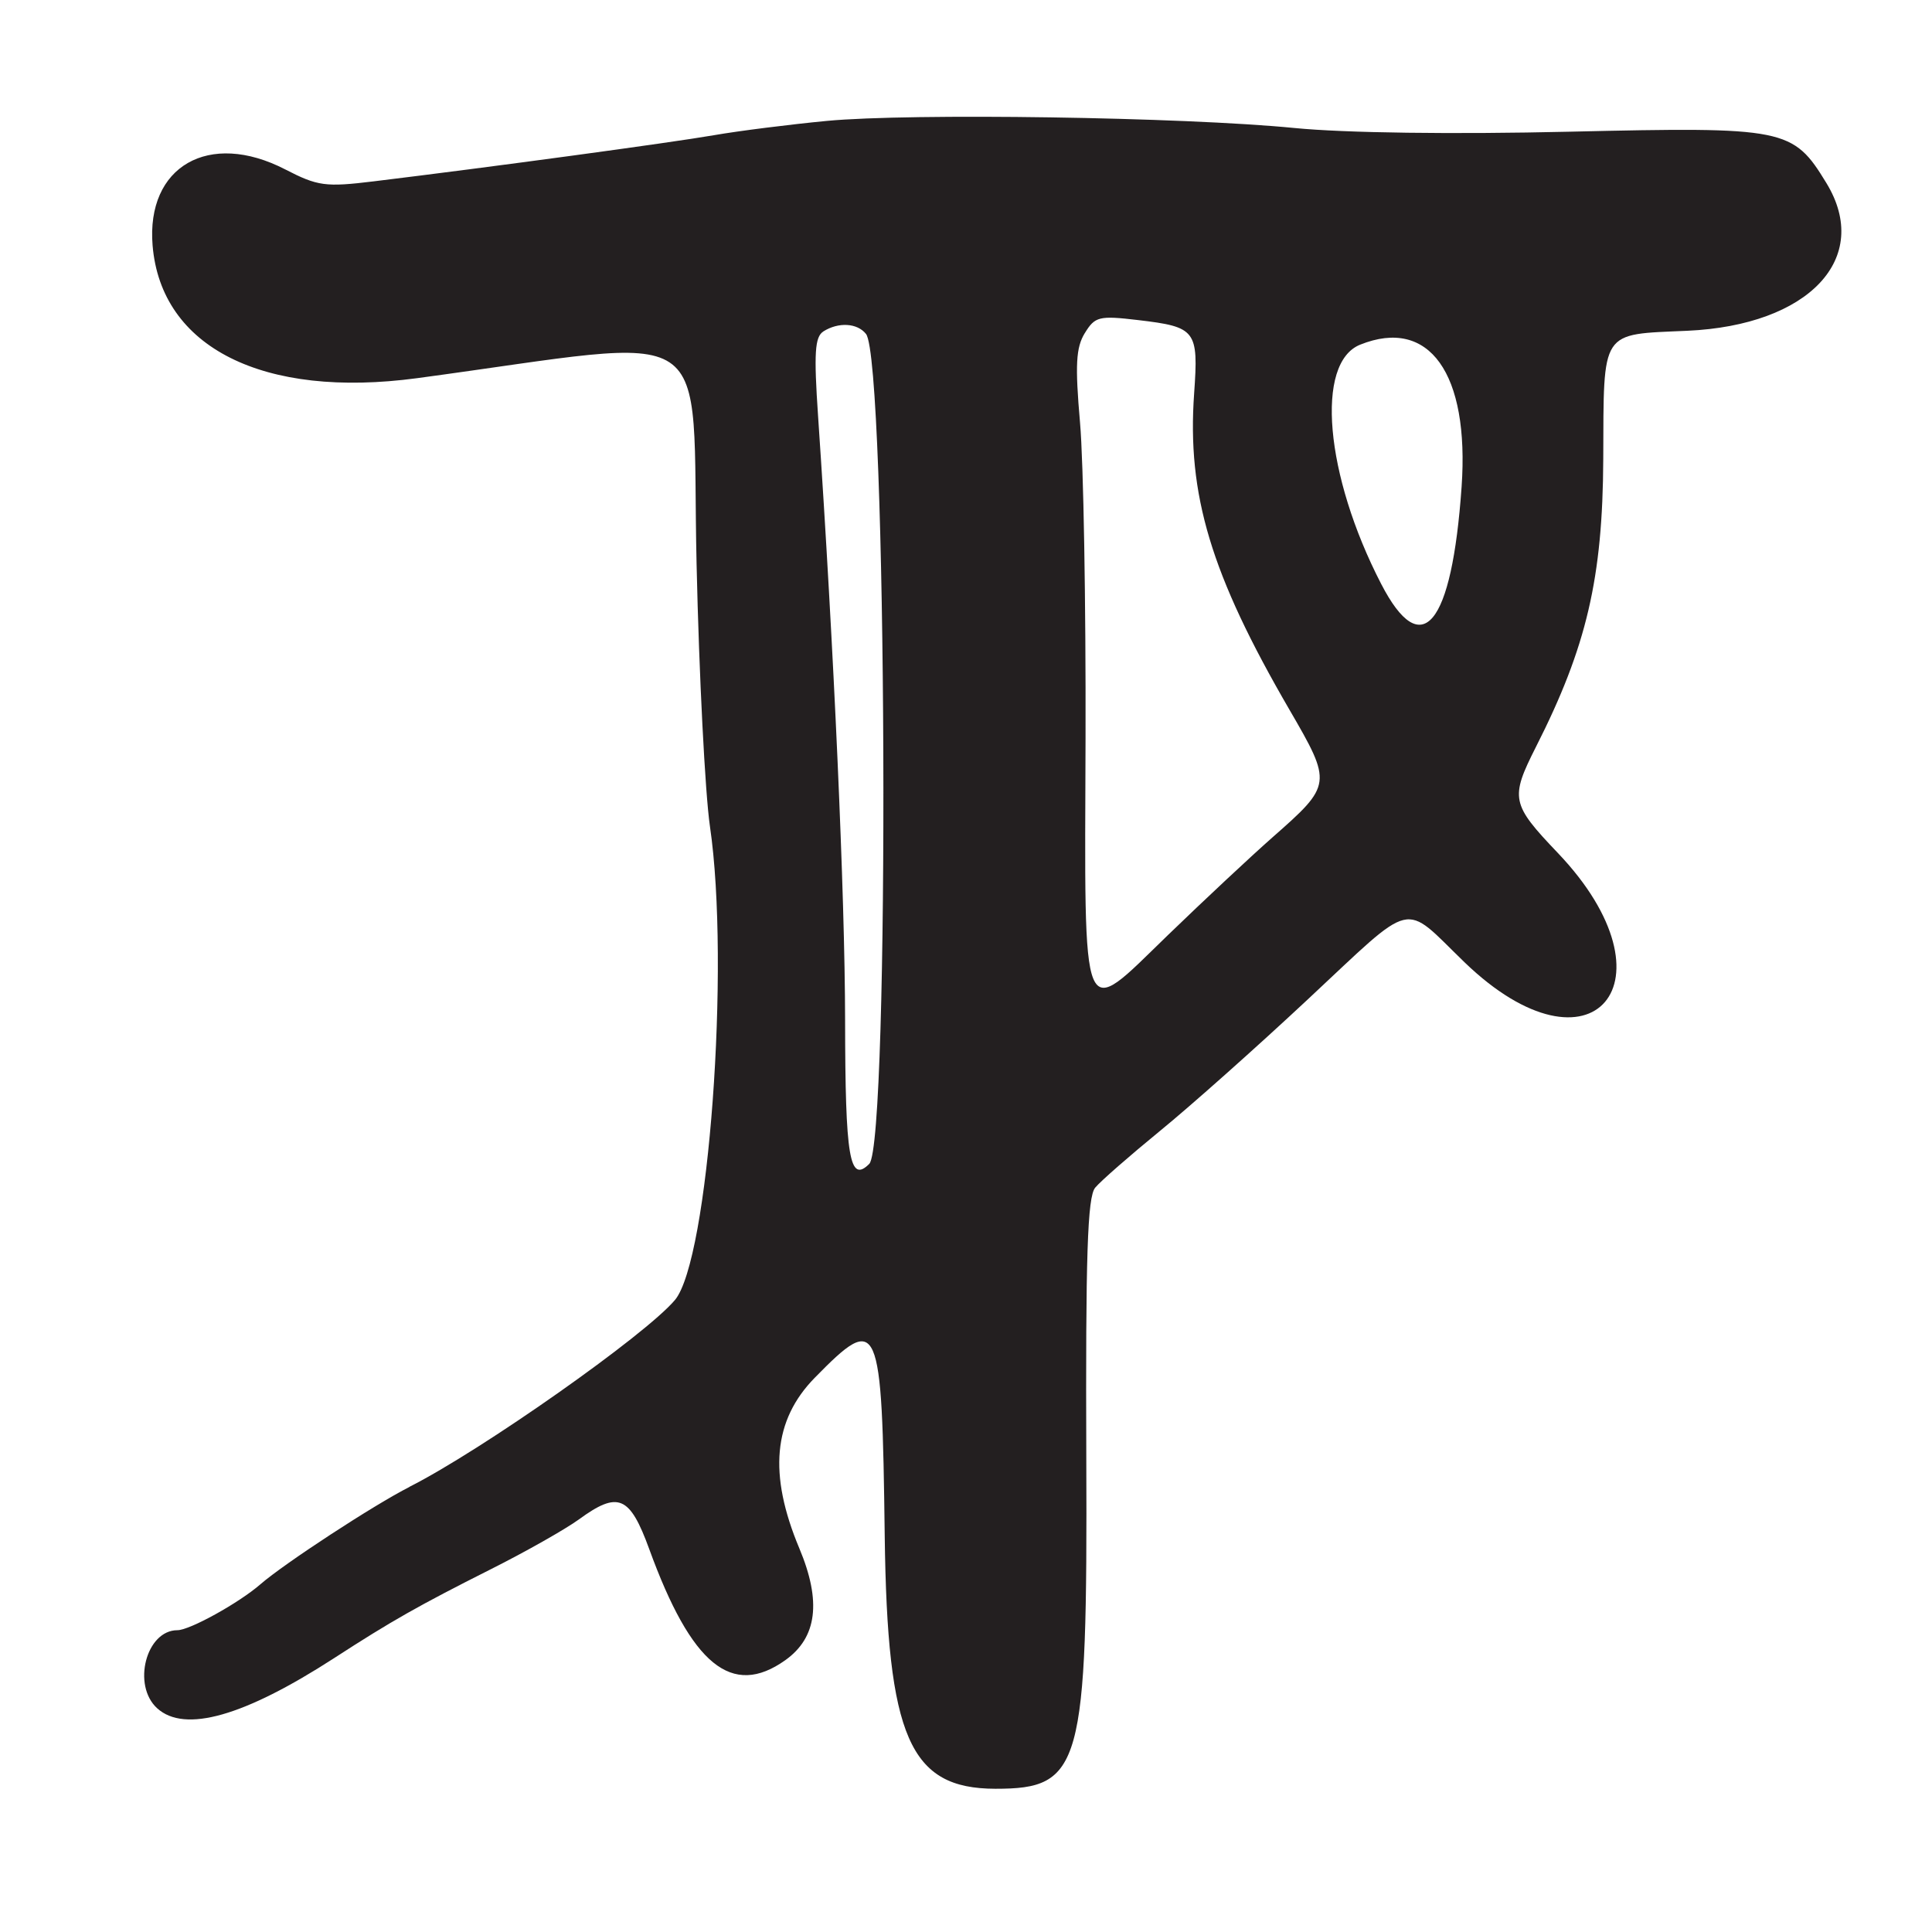
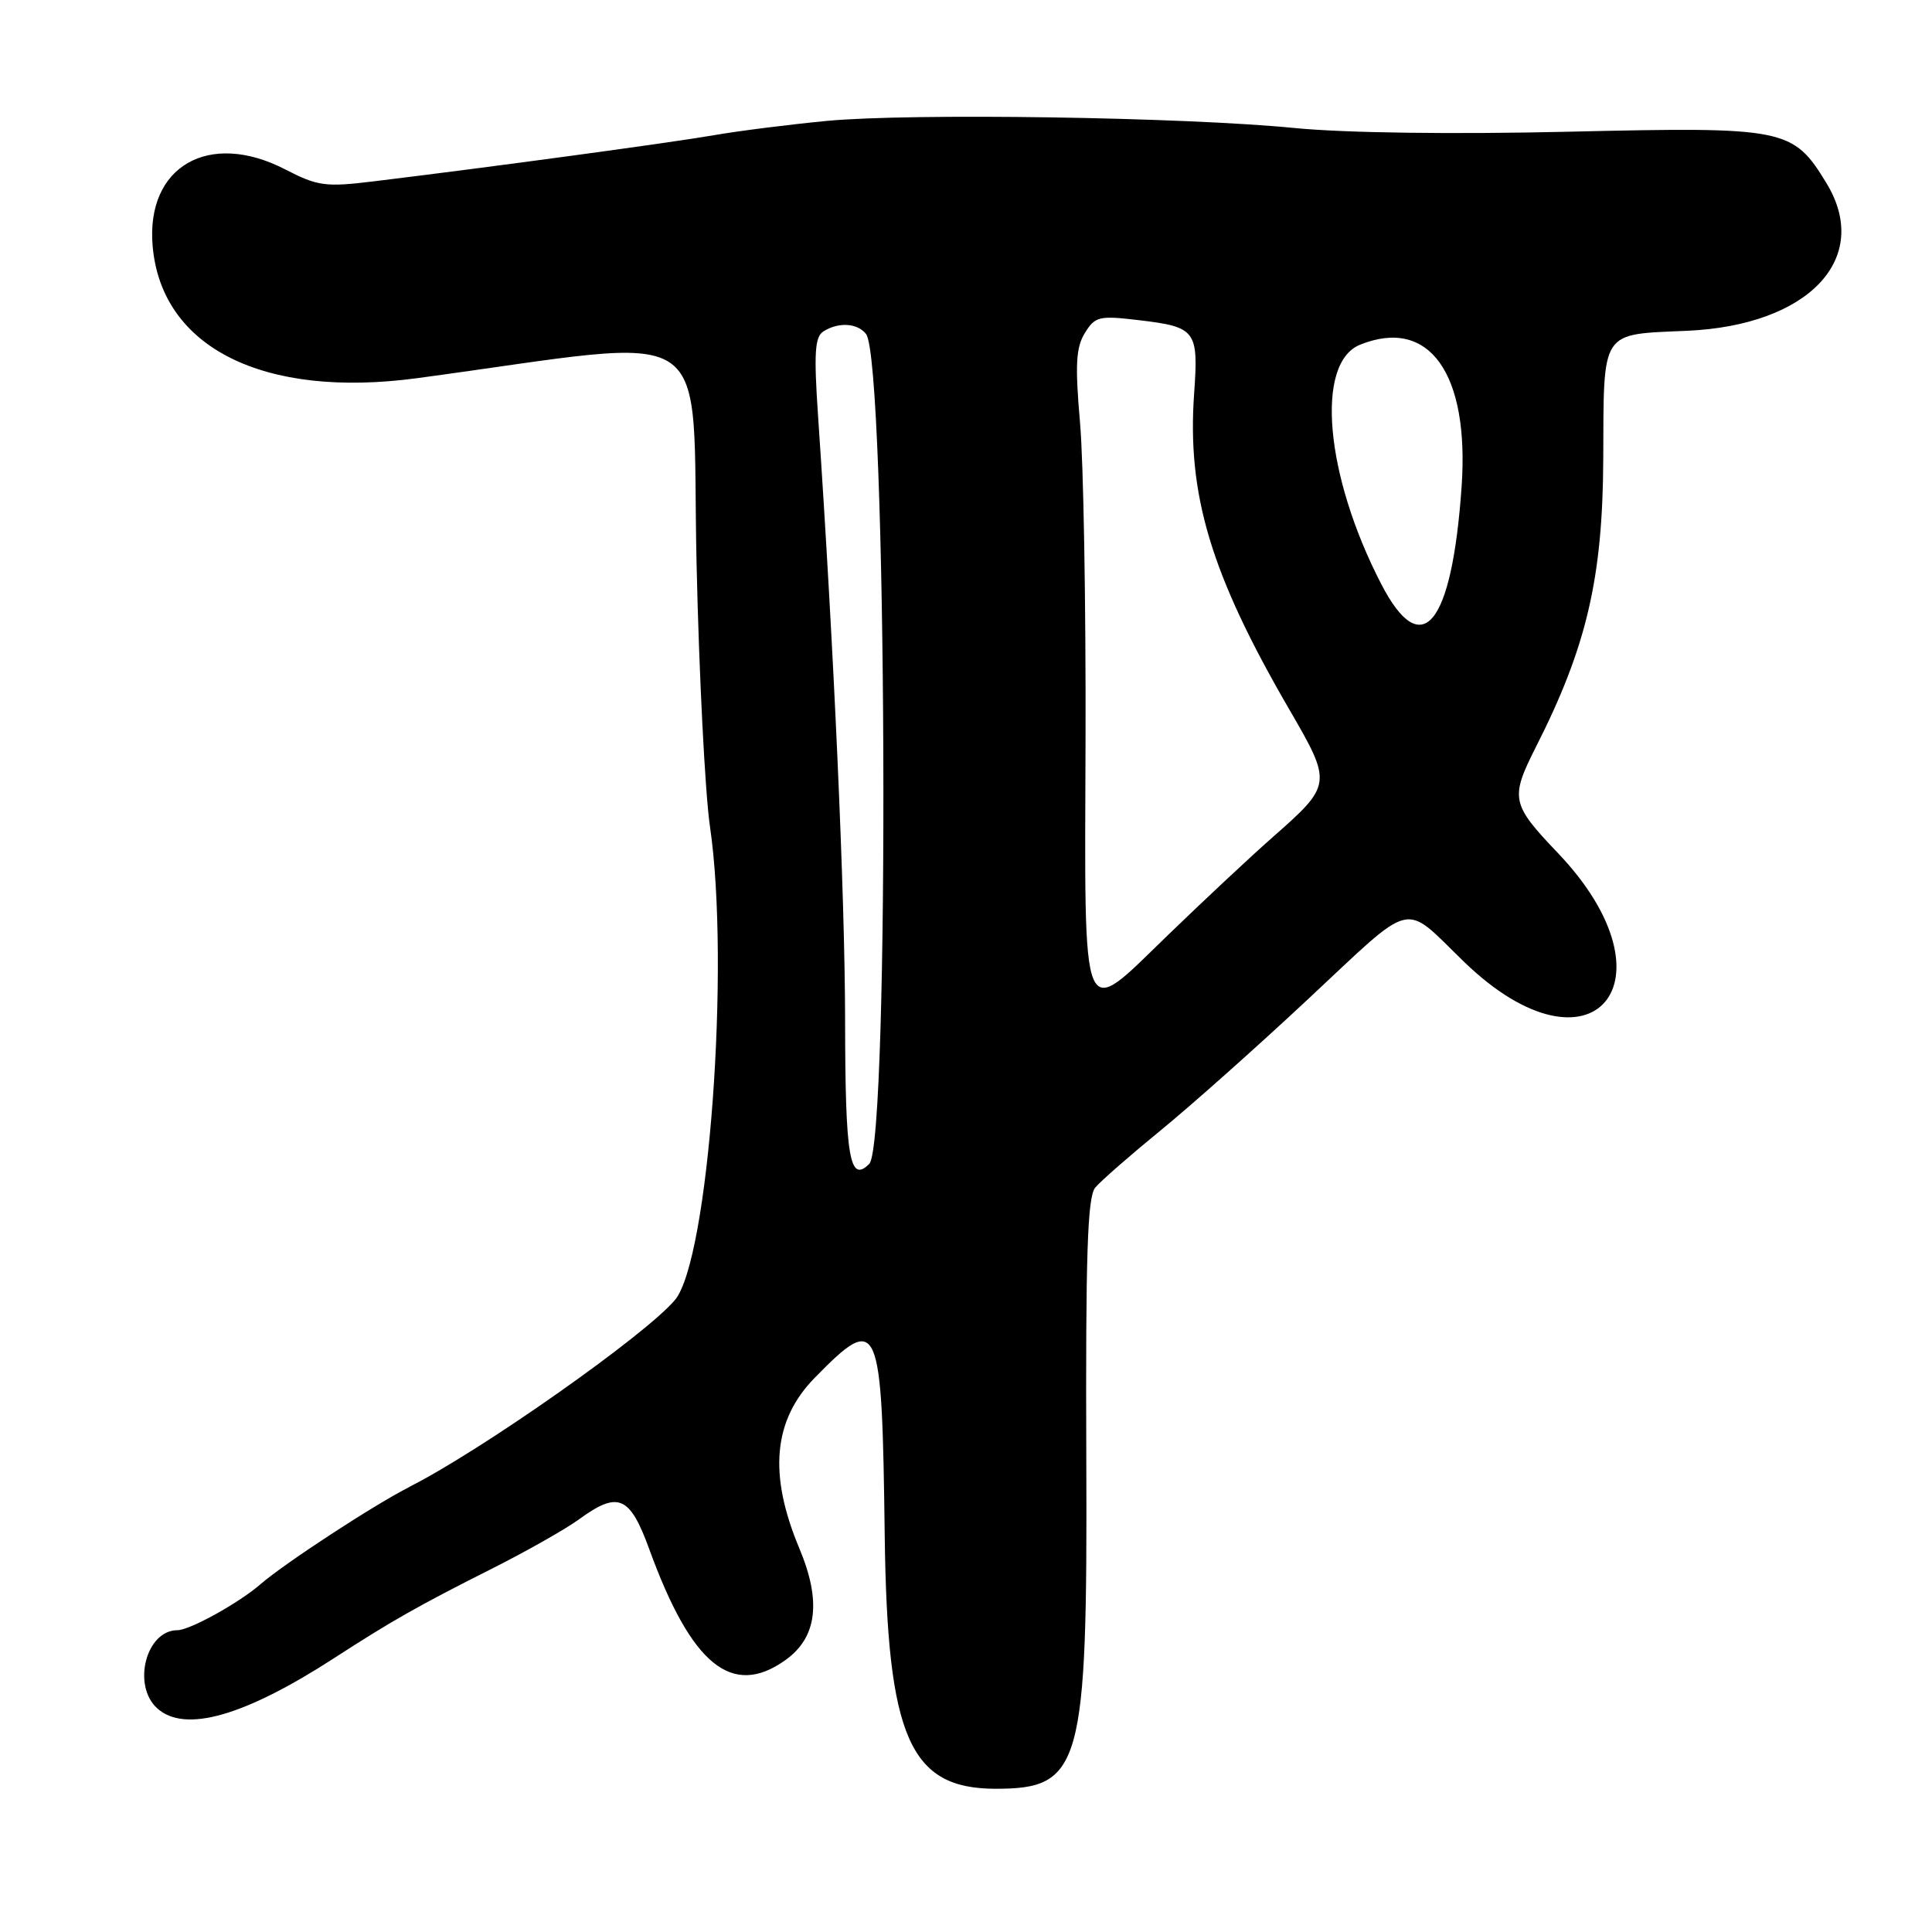
<svg xmlns="http://www.w3.org/2000/svg" id="Layer_1" data-name="Layer 1" viewBox="0 0 256 256">
-   <defs>
-     <style>
-       .cls-1 {
-         fill: #231f20;
-       }
-     </style>
-   </defs>
-   <path class="cls-1" d="M54.25,197.03c-4.67,2.36-16.59,10.15-19.75,12.9-2.84,2.47-9.36,6.08-10.99,6.08-4.15,0-6.04,7.3-2.68,10.35,3.65,3.3,11.51,1.07,23.46-6.66,7.59-4.92,11.22-6.97,20.71-11.75,4.68-2.35,9.93-5.33,11.68-6.6,5.23-3.82,6.76-3.18,9.35,3.92,5.59,15.36,10.96,19.74,18.03,14.71,4.21-3,4.81-7.78,1.85-14.83-4.11-9.8-3.46-16.97,2.05-22.59,8.52-8.69,8.91-7.81,9.27,20.96.34,26.68,3.31,33.48,14.65,33.5,11.43.01,12.22-2.86,12.06-43.67-.1-27.01.15-34.74,1.18-35.98.72-.87,4.59-4.25,8.6-7.53,4.01-3.27,12.8-11.09,19.53-17.38,14.45-13.48,12.47-13.01,20.8-4.96,16.9,16.31,28.62,2.56,12.36-14.49-6.18-6.48-6.33-7.23-2.89-14.04,6.72-13.25,8.85-22.38,8.92-38.15.07-17.29-.46-16.47,11.13-16.99,16.13-.72,24.51-9.61,18.44-19.57-4.43-7.27-5.43-7.47-34-6.81-15.51.36-29.81.17-36.5-.49-14.75-1.45-50.85-1.99-61.94-.94-4.92.47-11.67,1.32-15,1.9-5.7.99-29.52,4.22-45.06,6.11-6.39.78-7.41.64-11.73-1.59-10.09-5.2-18.43-.41-17.56,10.09,1.12,13.52,14.67,20.32,35.05,17.58,40.58-5.46,36.29-8.31,37.03,24.63.33,14.71,1.13,30.35,1.77,34.75,2.71,18.42-.18,57.48-4.64,62.77-3.9,4.64-25.6,19.91-35.17,24.75ZM180.23,45.67c9.15-3.68,14.49,3.81,13.44,18.83-1.29,18.47-5.28,23.29-10.66,12.87-7.45-14.42-8.76-29.3-2.78-31.7ZM143.75,44.13c1.34-2.19,1.89-2.33,7.04-1.72,7.7.91,8.03,1.34,7.44,9.71-.96,13.44,2.21,23.98,12.61,41.89,5.71,9.83,5.69,9.98-2.26,16.97-2.79,2.46-9.02,8.28-13.84,12.94-11.66,11.28-11.02,12.82-10.9-26.09.05-17.78-.27-36.6-.73-41.82-.67-7.66-.54-9.96.63-11.87ZM109.09,43.92c2.01-1.27,4.5-1.13,5.66.33,2.78,3.49,3.19,107.21.43,109.97-2.61,2.61-3.18-.78-3.2-19.03-.02-16.53-1.48-49.13-3.58-80.04-.57-8.37-.43-10.51.7-11.23Z" />
+   <path d="M54.25,197.03c-4.67,2.36-16.59,10.15-19.75,12.9-2.84,2.47-9.36,6.08-10.99,6.08-4.15,0-6.04,7.3-2.68,10.35,3.65,3.3,11.51,1.07,23.46-6.66,7.59-4.92,11.22-6.97,20.71-11.75,4.68-2.35,9.93-5.33,11.68-6.6,5.23-3.82,6.76-3.18,9.35,3.92,5.59,15.36,10.96,19.74,18.03,14.71,4.21-3,4.81-7.78,1.85-14.83-4.11-9.8-3.46-16.97,2.05-22.59,8.52-8.69,8.91-7.81,9.27,20.96.34,26.68,3.31,33.48,14.65,33.5,11.43.01,12.22-2.86,12.06-43.67-.1-27.01.15-34.74,1.18-35.98.72-.87,4.59-4.25,8.6-7.53,4.01-3.27,12.8-11.09,19.53-17.38,14.45-13.48,12.47-13.01,20.8-4.96,16.9,16.31,28.62,2.56,12.36-14.49-6.18-6.48-6.33-7.23-2.89-14.04,6.72-13.25,8.85-22.38,8.92-38.15.07-17.29-.46-16.47,11.13-16.99,16.13-.72,24.51-9.61,18.44-19.57-4.43-7.27-5.43-7.47-34-6.81-15.51.36-29.81.17-36.5-.49-14.75-1.45-50.85-1.99-61.94-.94-4.92.47-11.67,1.32-15,1.9-5.7.99-29.52,4.22-45.06,6.11-6.39.78-7.41.64-11.73-1.59-10.09-5.2-18.43-.41-17.56,10.09,1.12,13.52,14.67,20.32,35.05,17.58,40.58-5.46,36.29-8.31,37.03,24.63.33,14.71,1.13,30.35,1.77,34.75,2.71,18.42-.18,57.48-4.64,62.77-3.9,4.64-25.6,19.91-35.17,24.75ZM180.23,45.67c9.15-3.68,14.49,3.81,13.44,18.83-1.29,18.47-5.28,23.29-10.66,12.87-7.45-14.42-8.76-29.3-2.78-31.7ZM143.75,44.13c1.34-2.19,1.89-2.33,7.04-1.72,7.7.91,8.03,1.34,7.44,9.71-.96,13.44,2.21,23.98,12.61,41.89,5.71,9.83,5.69,9.98-2.26,16.97-2.79,2.46-9.02,8.28-13.84,12.94-11.66,11.28-11.02,12.82-10.9-26.09.05-17.78-.27-36.6-.73-41.82-.67-7.66-.54-9.96.63-11.87ZM109.09,43.92c2.01-1.27,4.5-1.13,5.66.33,2.78,3.49,3.19,107.21.43,109.97-2.61,2.61-3.18-.78-3.2-19.03-.02-16.53-1.48-49.13-3.58-80.04-.57-8.37-.43-10.51.7-11.23Z" />
</svg>
